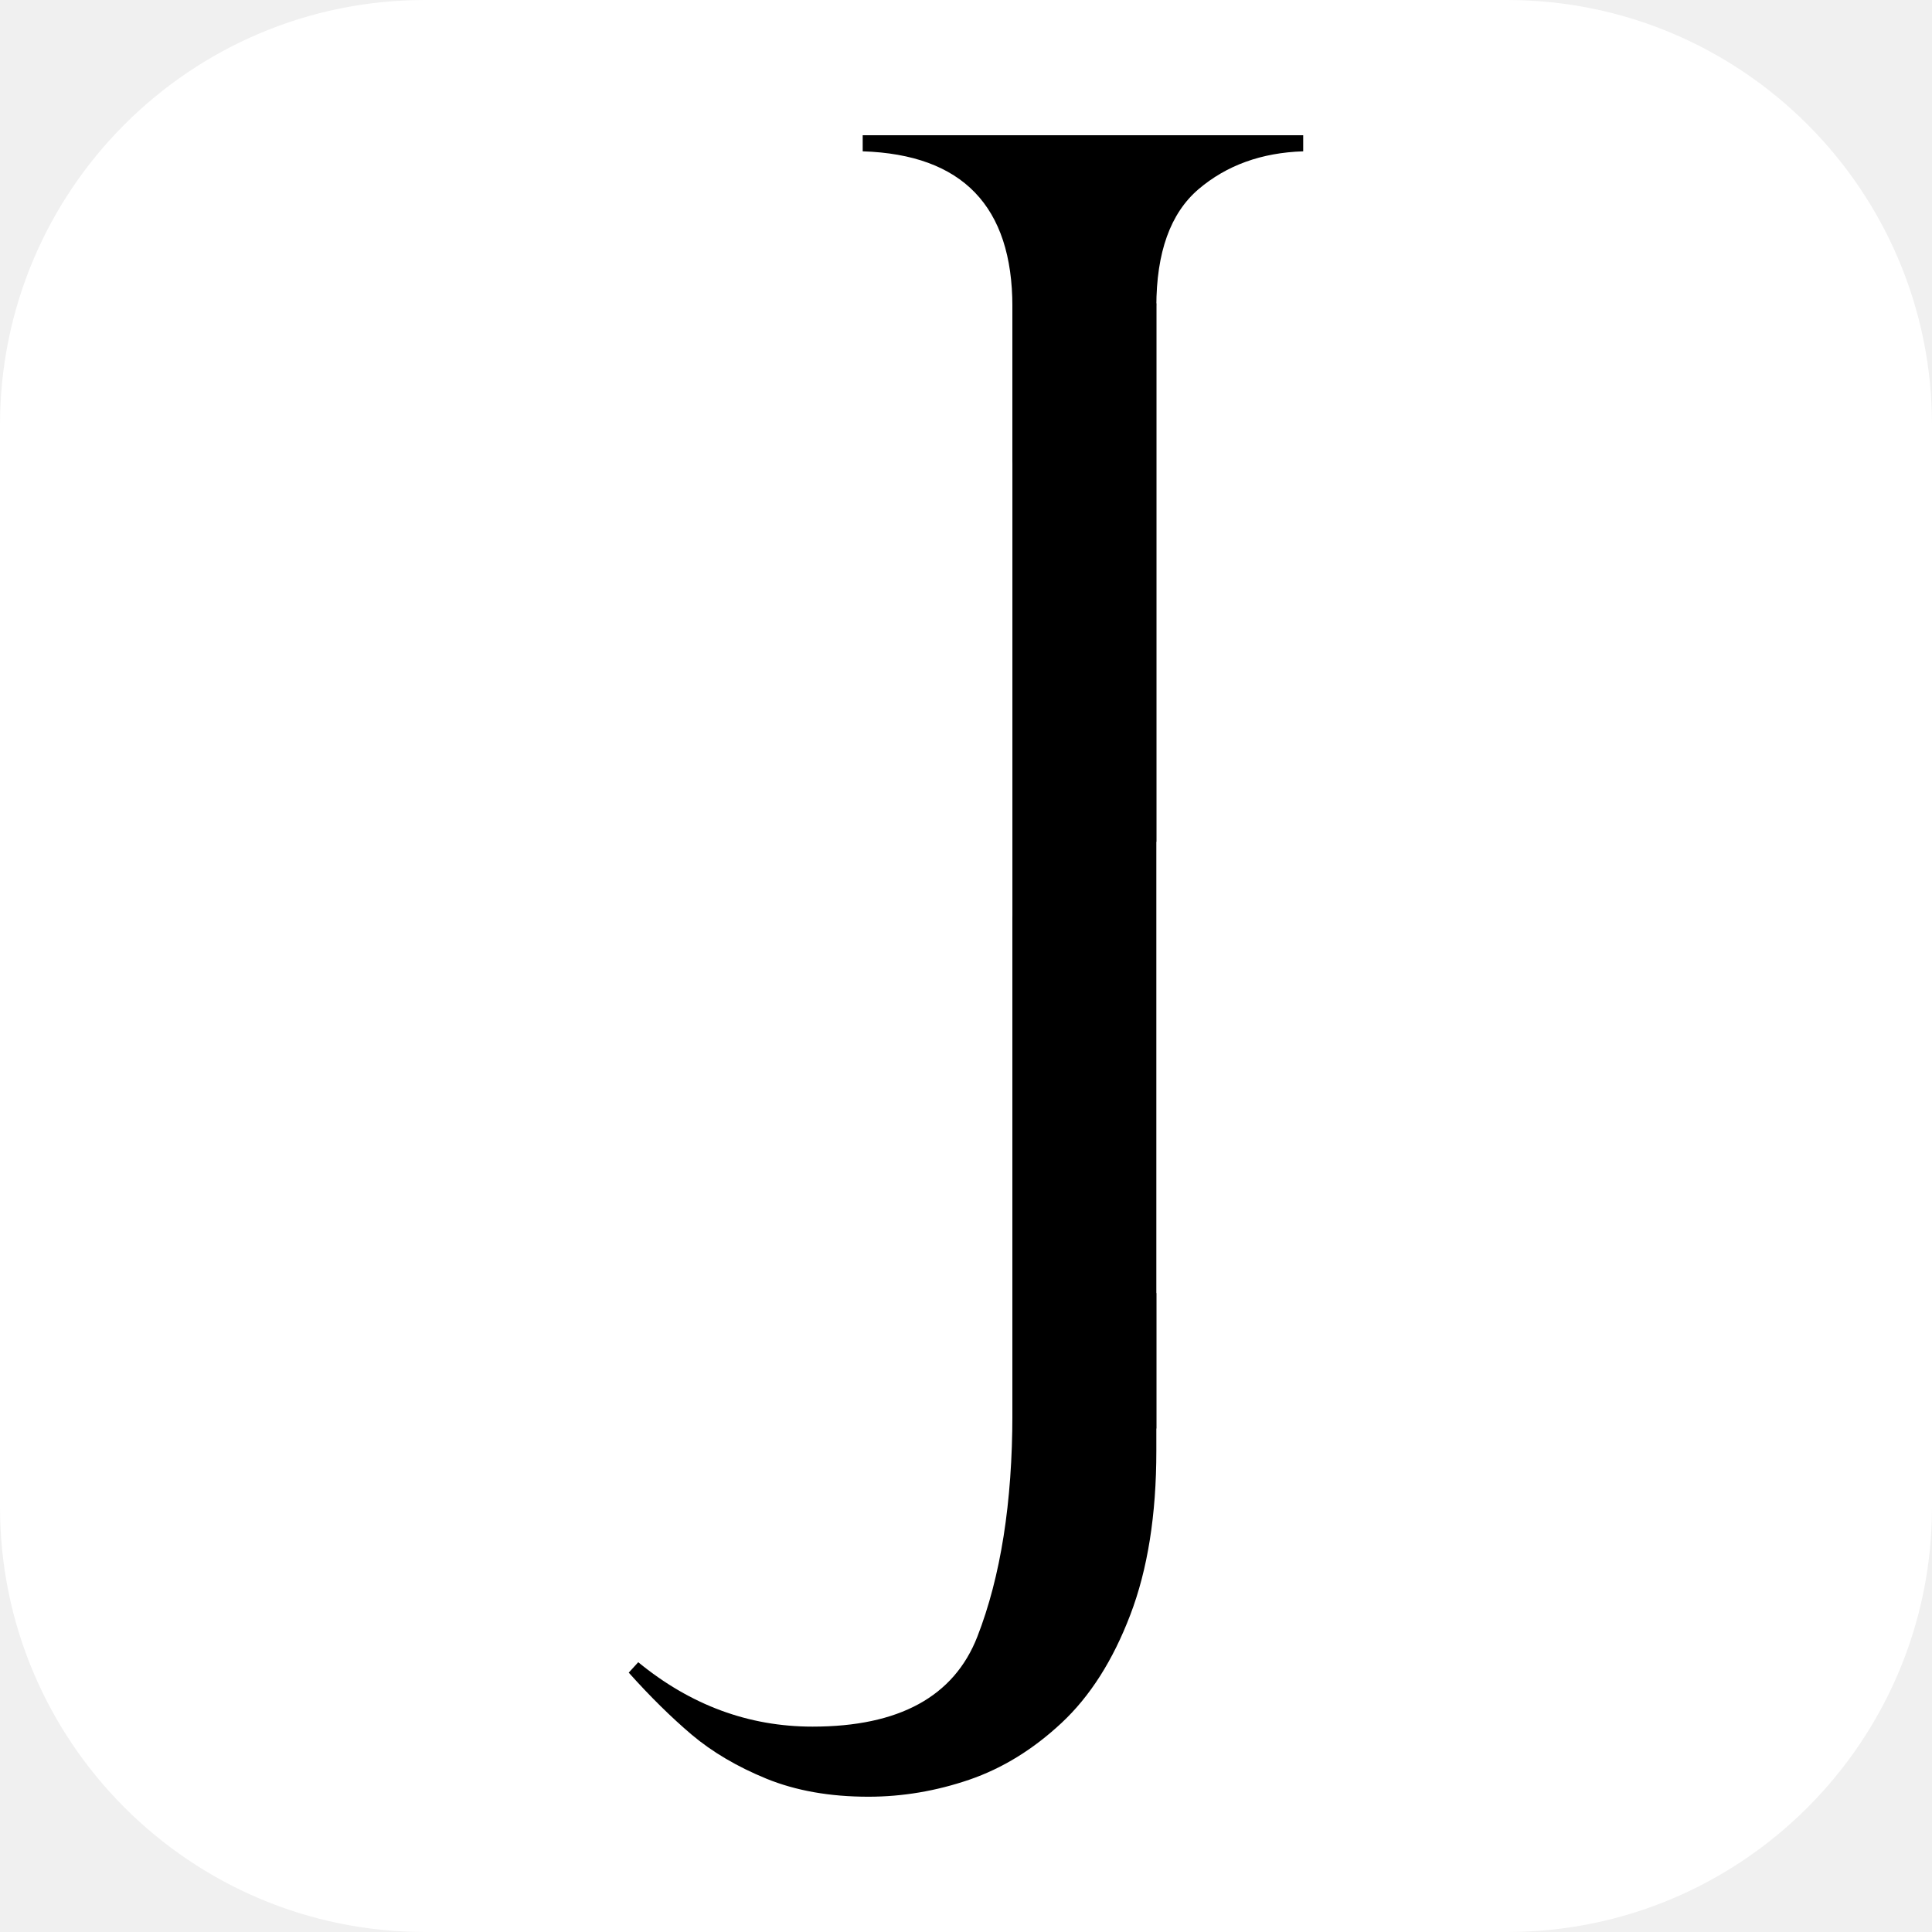
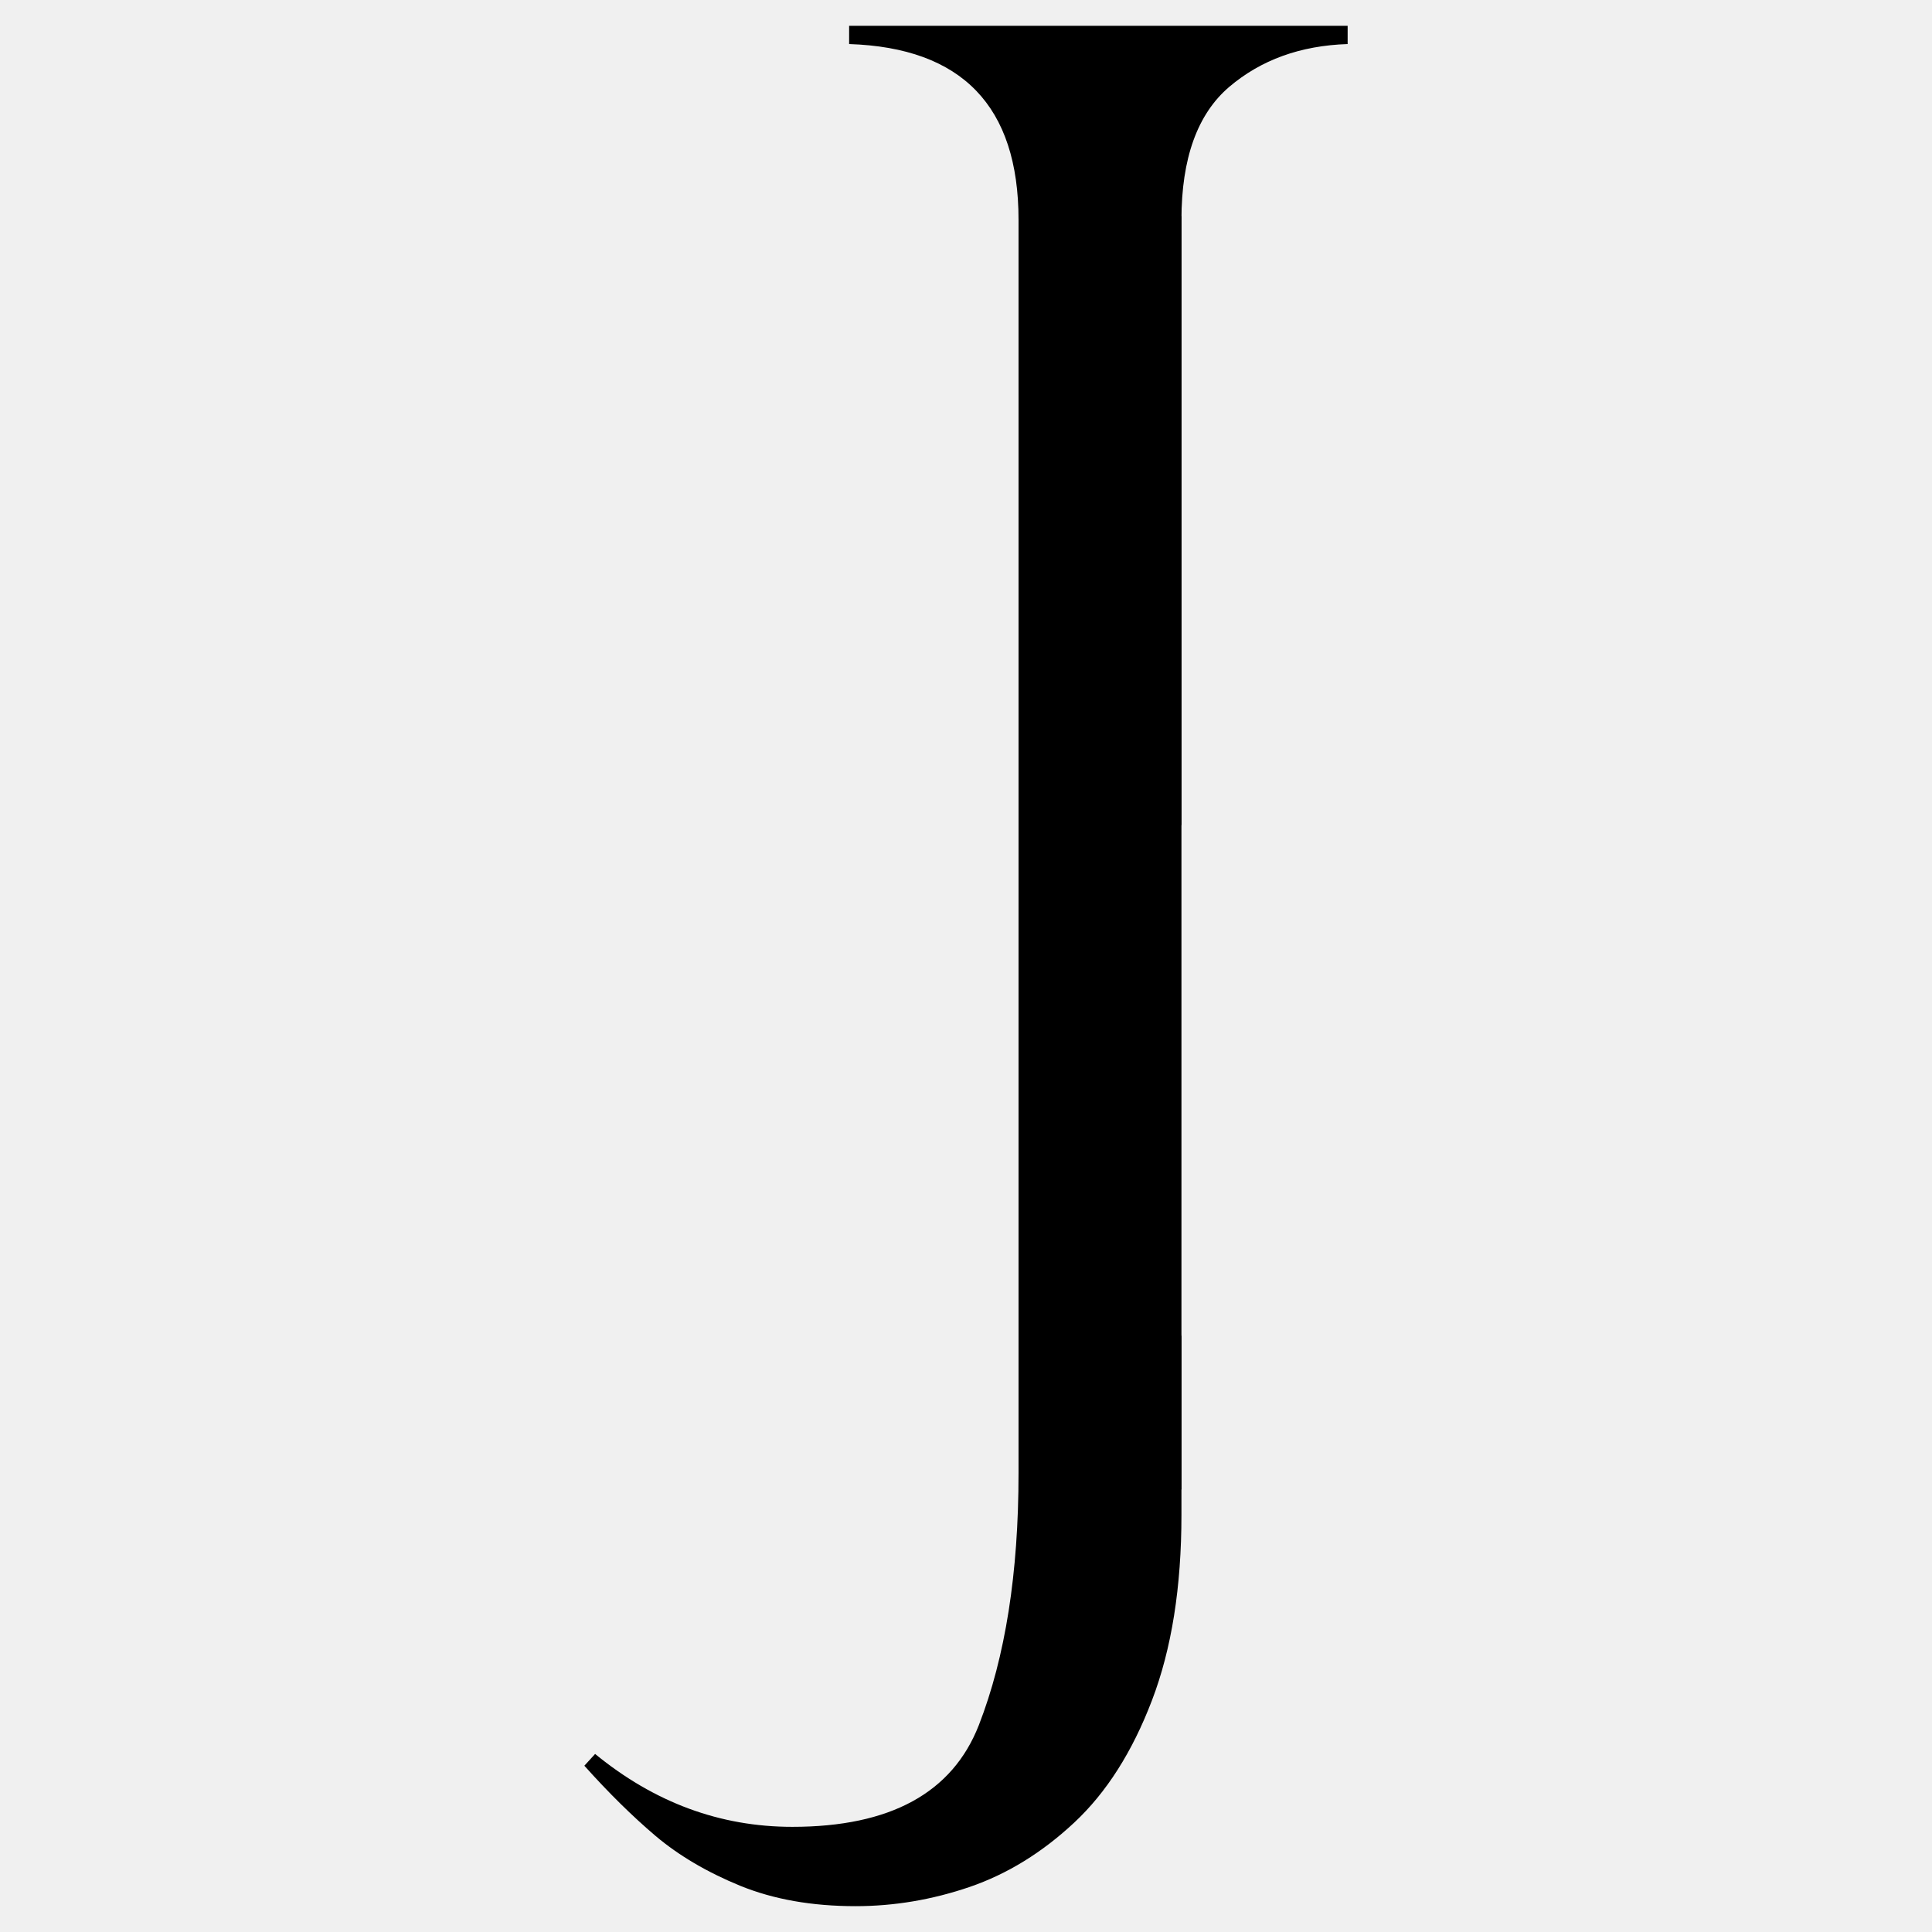
- <svg xmlns="http://www.w3.org/2000/svg" viewBox="0 0 298.77 298.77">
-   <rect width="100%" height="100%" rx="65.73" fill="#fff" />
-   <g fill="#000" transform="translate(97.23 20.91)">
-     <path d="M81.59 179.09L81.59 203.48C81.59 213.34 80.25 221.79 77.56 228.82C74.88 235.85 71.34 241.41 66.94 245.52C62.55 249.62 57.79 252.55 52.66 254.31C47.54 256.06 42.34 256.94 37.06 256.94C31.10 256.94 25.86 256.01 21.31 254.16C16.77 252.30 12.92 250.03 9.74 247.35C6.57 244.66 3.32 241.46 0.00 237.75L1.47 236.14C9.57 242.78 18.55 246.10 28.42 246.10C41.80 246.10 50.29 241.46 53.91 232.19C57.52 222.91 59.33 211.44 59.33 197.76L59.33 120.64Z" />
-     <path d="M104.30 0.00L104.30 2.49C97.85 2.70 92.46 4.65 88.11 8.35C83.77 12.06 81.59 18.11 81.59 26.51L81.59 109.32L59.33 50.50L59.33 26.51C59.33 10.99 51.61 2.99 36.18 2.49L36.18 0.00Z" />
-     <rect x="59.33" y="26" width="22.26" height="174" />
-   </g>
+ <svg xmlns="http://www.w3.org/2000/svg" viewBox="-79.85 -3.53 264 264">
+   <style>path,rect{fill:#000}@media (prefers-color-scheme:dark){path,rect{fill:#fff}}</style>
+   <path d="M81.59 179.09L81.59 203.48C81.59 213.34 80.25 221.79 77.56 228.82C74.88 235.85 71.34 241.41 66.94 245.52C62.55 249.62 57.79 252.55 52.66 254.31C47.54 256.06 42.34 256.94 37.06 256.94C31.10 256.94 25.86 256.01 21.31 254.16C16.77 252.30 12.92 250.03 9.74 247.35C6.57 244.66 3.32 241.46 0.00 237.75L1.47 236.14C9.57 242.78 18.55 246.10 28.42 246.10C41.80 246.10 50.29 241.46 53.91 232.19C57.52 222.91 59.33 211.44 59.33 197.76L59.33 120.64Z" />
+   <path d="M104.30 0.00L104.30 2.49C97.85 2.70 92.46 4.65 88.11 8.35C83.77 12.06 81.59 18.11 81.59 26.51L81.59 109.32L59.33 50.50L59.33 26.51C59.33 10.99 51.61 2.99 36.18 2.49L36.18 0.00Z" />
+   <rect x="59.33" y="26" width="22.26" height="174" />
</svg>
